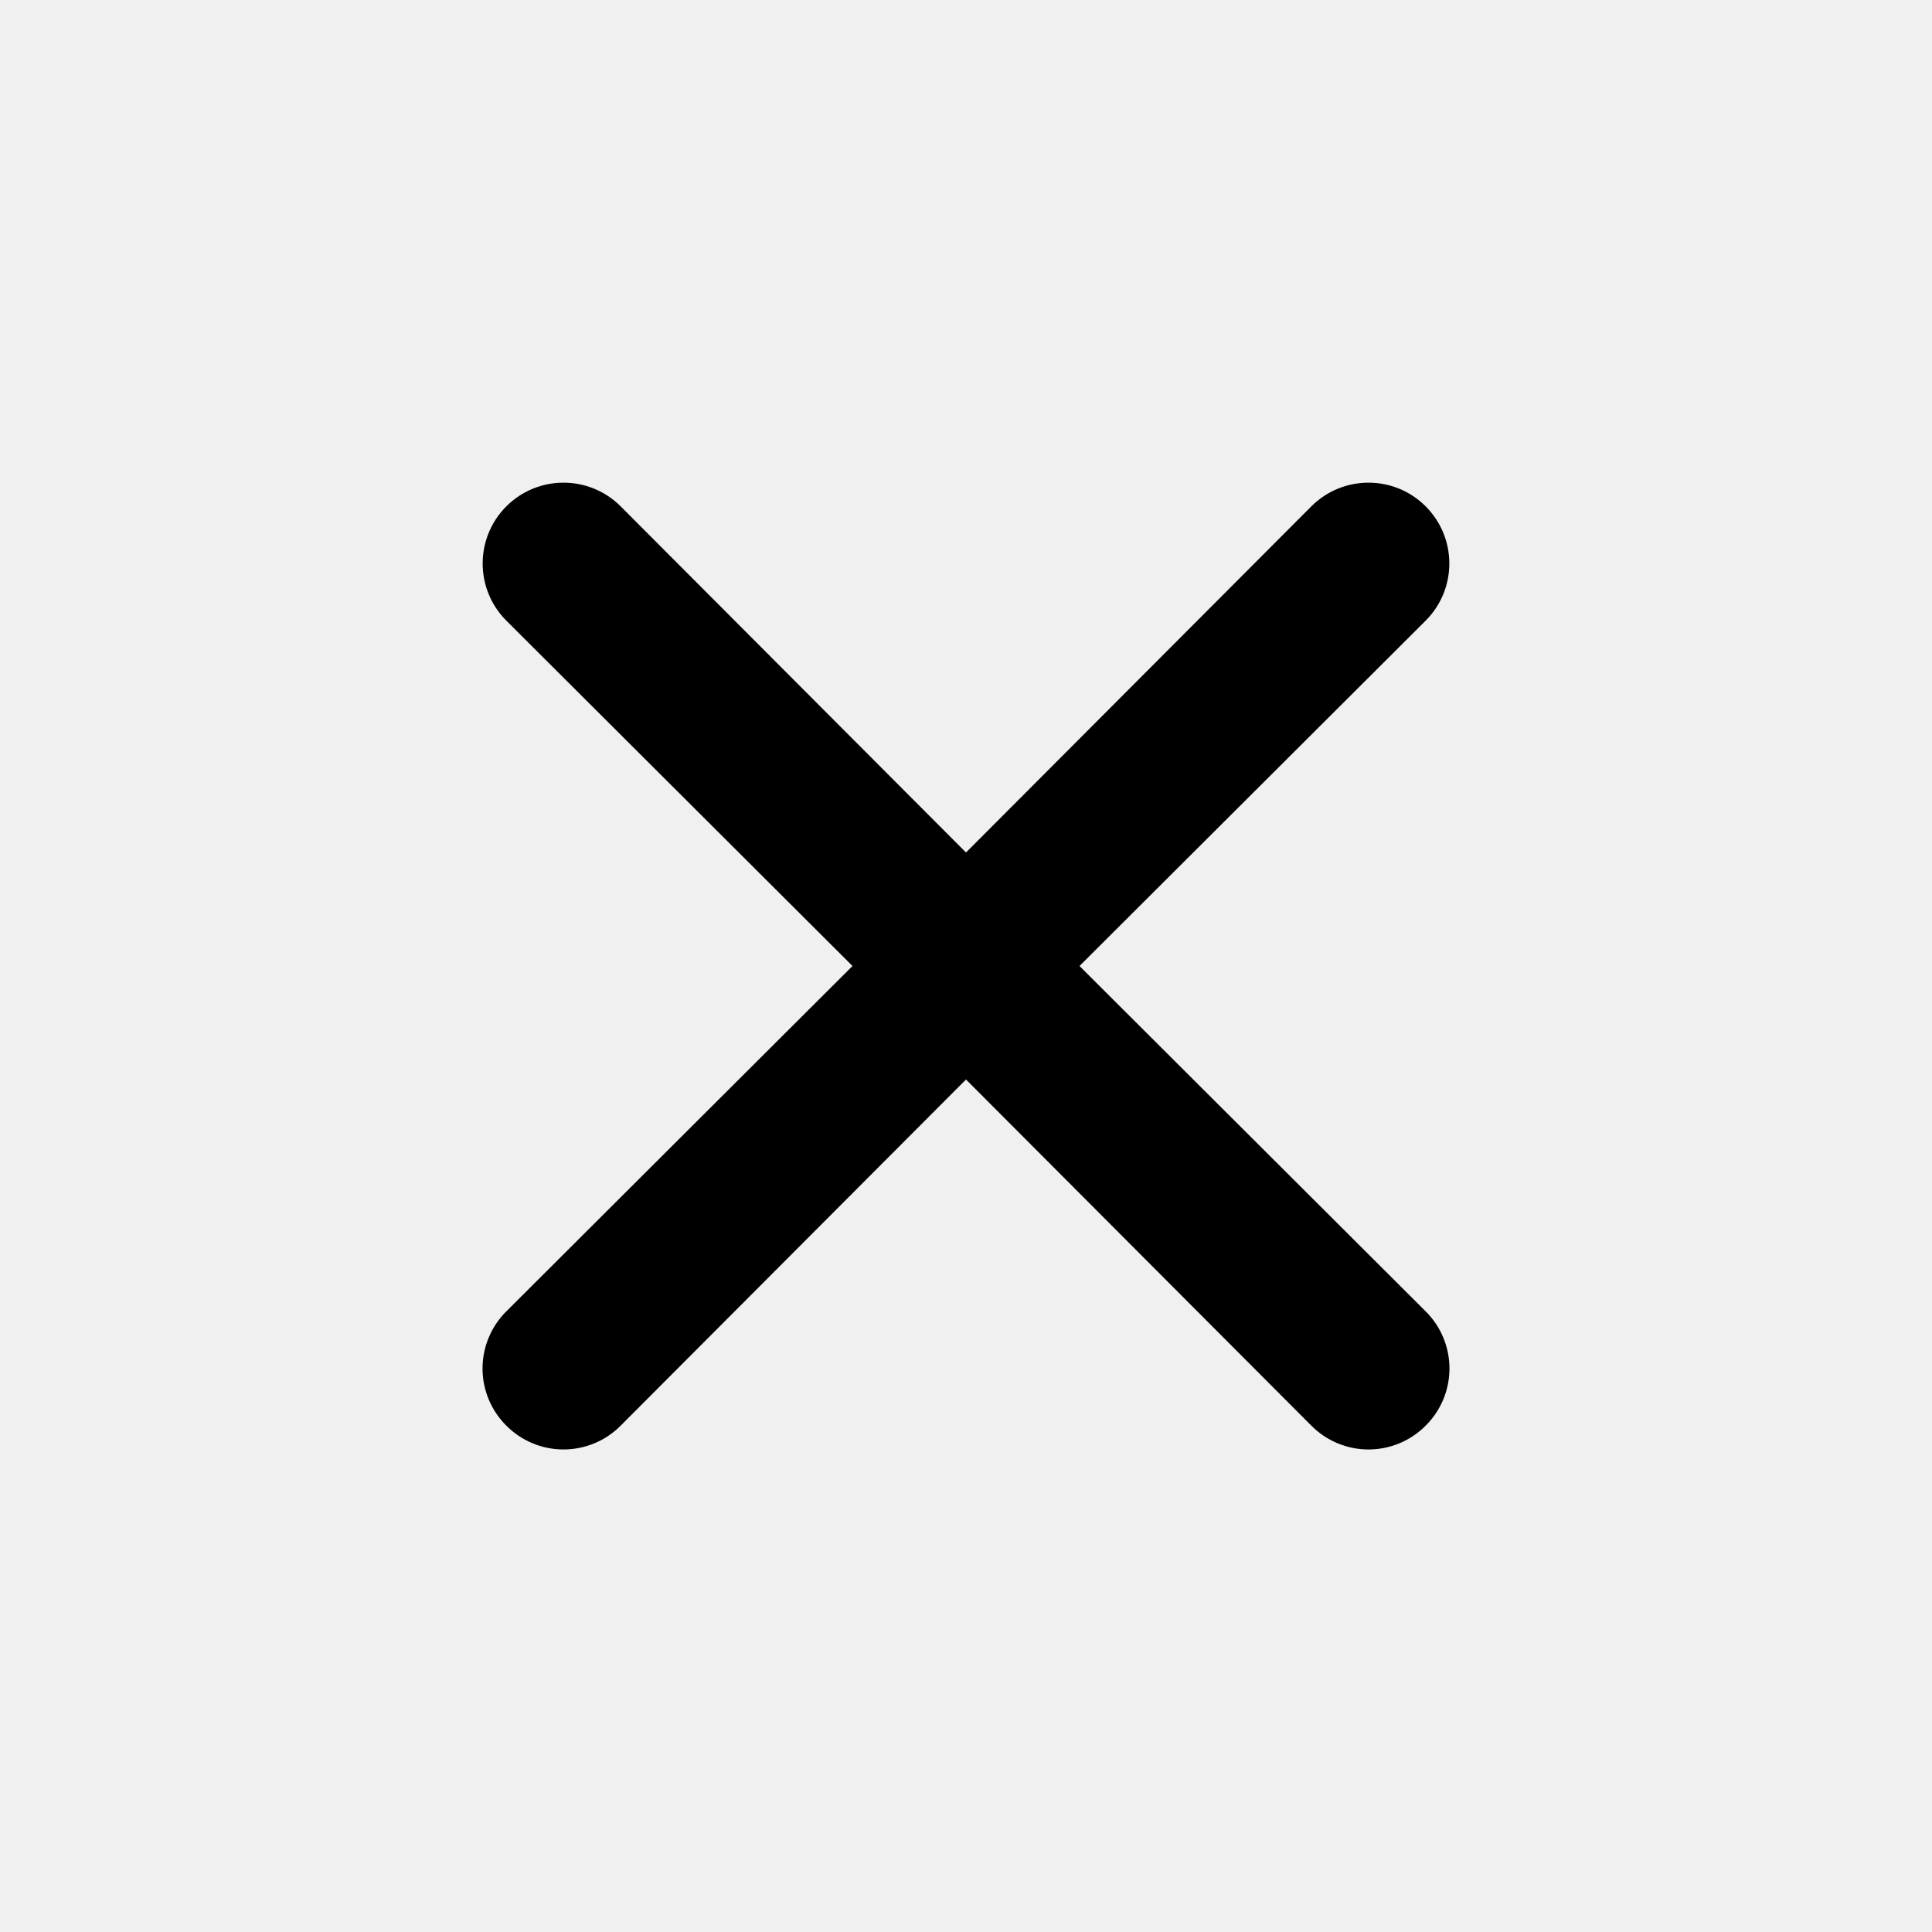
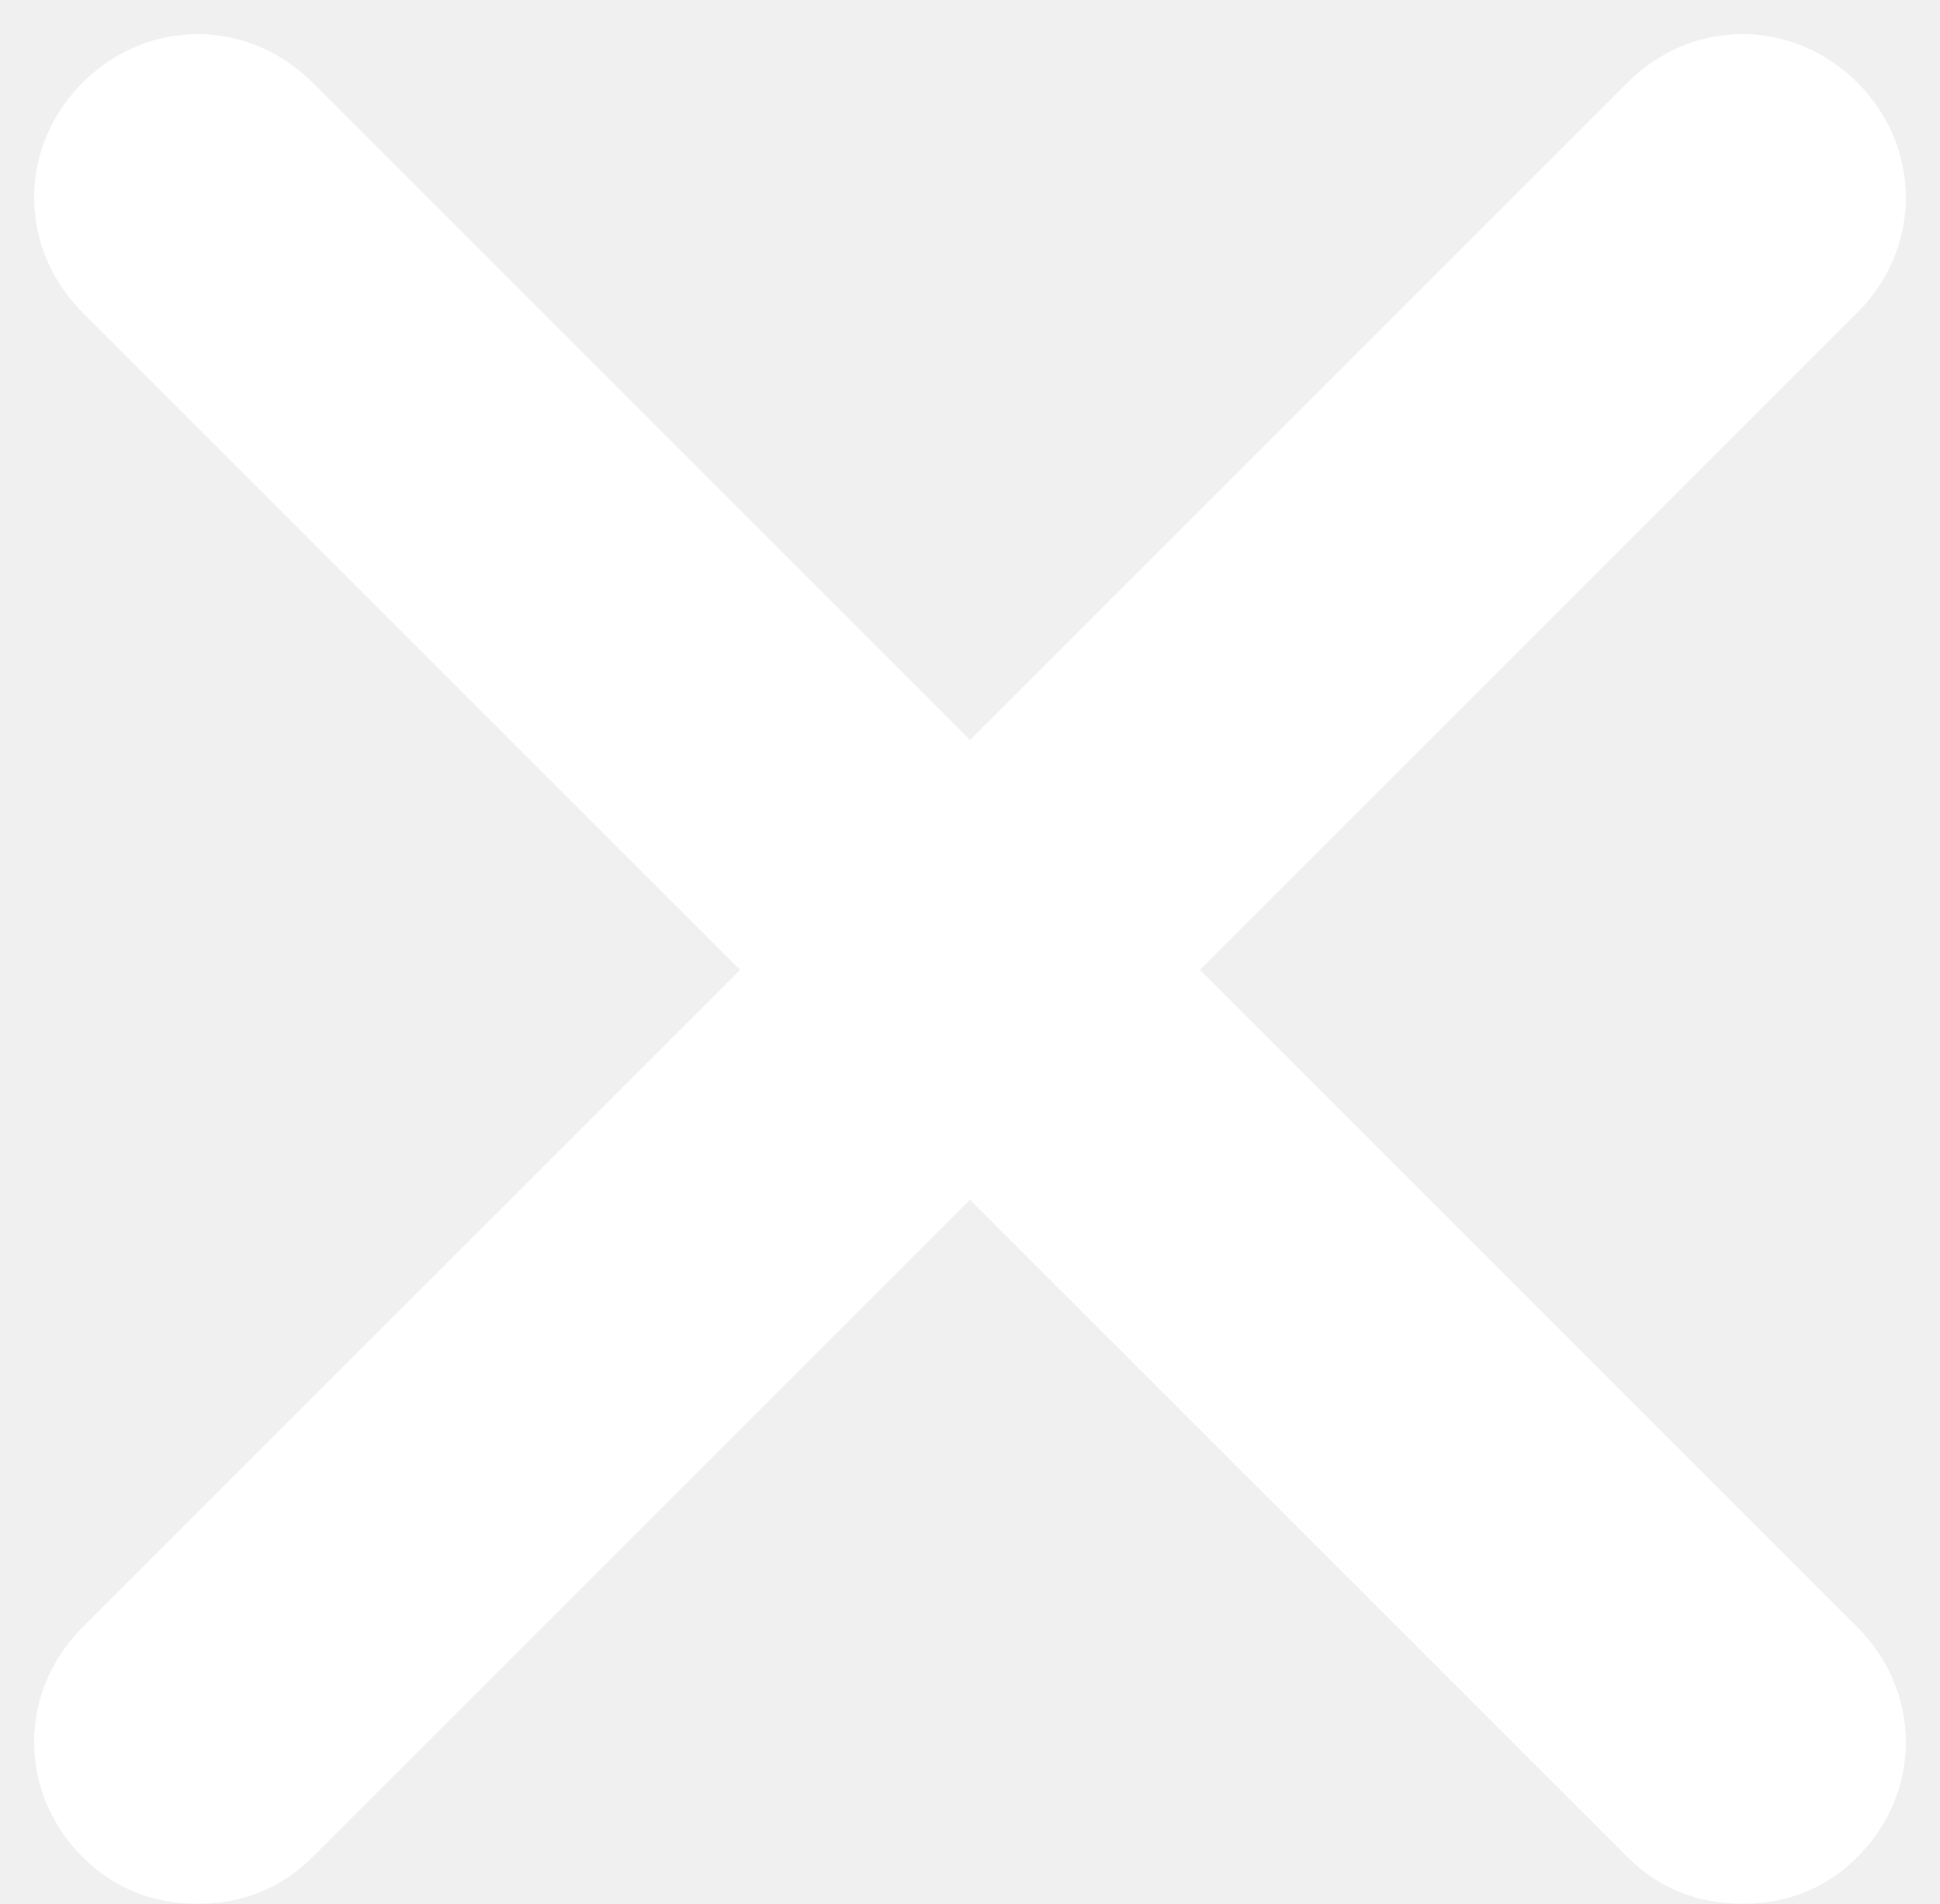
- <svg xmlns="http://www.w3.org/2000/svg" viewBox="0 0 24 24">
-   <path fill="#000000" d="M13.41,12l4.3-4.29a1,1,0,1,0-1.42-1.42L12,10.59,7.71,6.29A1,1,0,0,0,6.29,7.71L10.59,12l-4.3,4.29a1,1,0,0,0,0,1.42,1,1,0,0,0,1.42,0L12,13.41l4.29,4.3a1,1,0,0,0,1.42,0,1,1,0,0,0,0-1.42Z" />
+ <svg xmlns="http://www.w3.org/2000/svg" width="54" height="53" viewBox="0 0 54 53" fill="none">
+   <path d="M51.7 45.3C53.5 47.1 53.5 49.9 51.7 51.7C50.8 52.6 49.7 53 48.5 53C47.3 53 46.2 52.6 45.3 51.7L27 33.4L8.7 51.7C7.8 52.6 6.7 53 5.5 53C4.3 53 3.2 52.6 2.3 51.7C0.5 49.9 0.5 47.1 2.3 45.3L20.6 27L2.3 8.7C0.5 6.9 0.5 4.1 2.3 2.3C4.1 0.5 6.9 0.5 8.7 2.3L27 20.6L45.3 2.3C47.1 0.5 49.9 0.5 51.7 2.3C53.5 4.1 53.5 6.9 51.7 8.7L33.4 27L51.7 45.3Z" fill="white" />
</svg>
